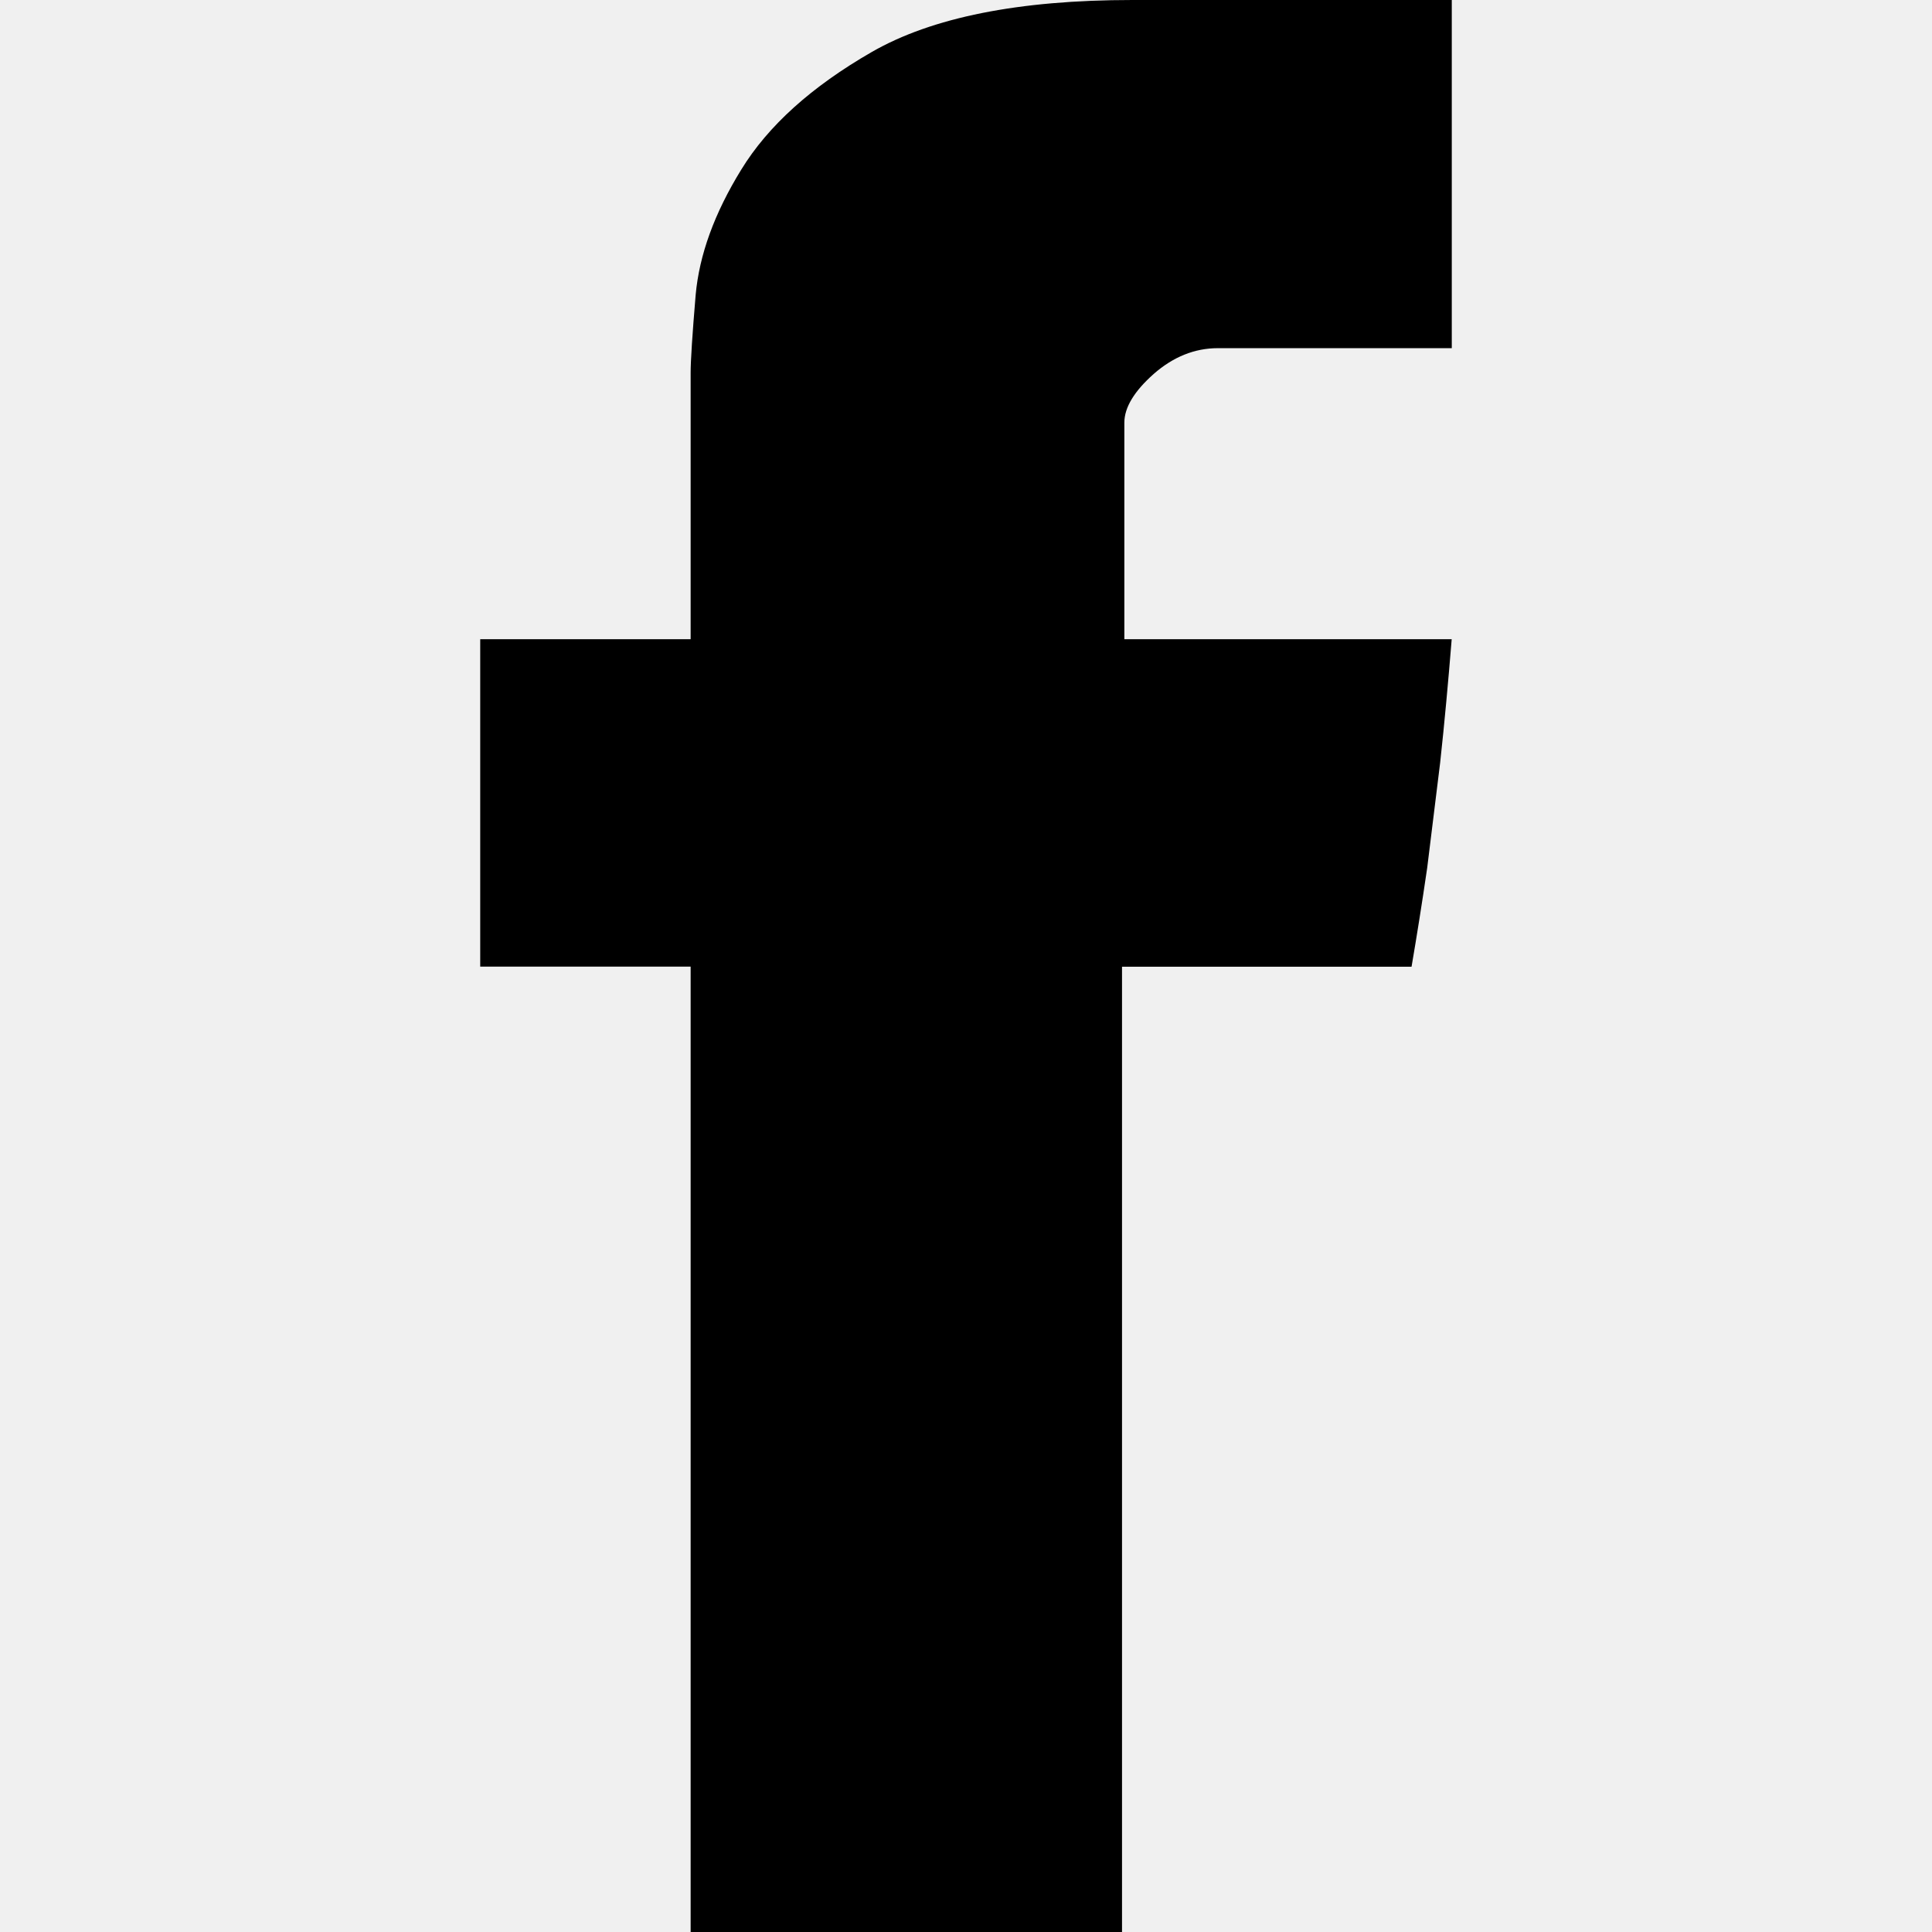
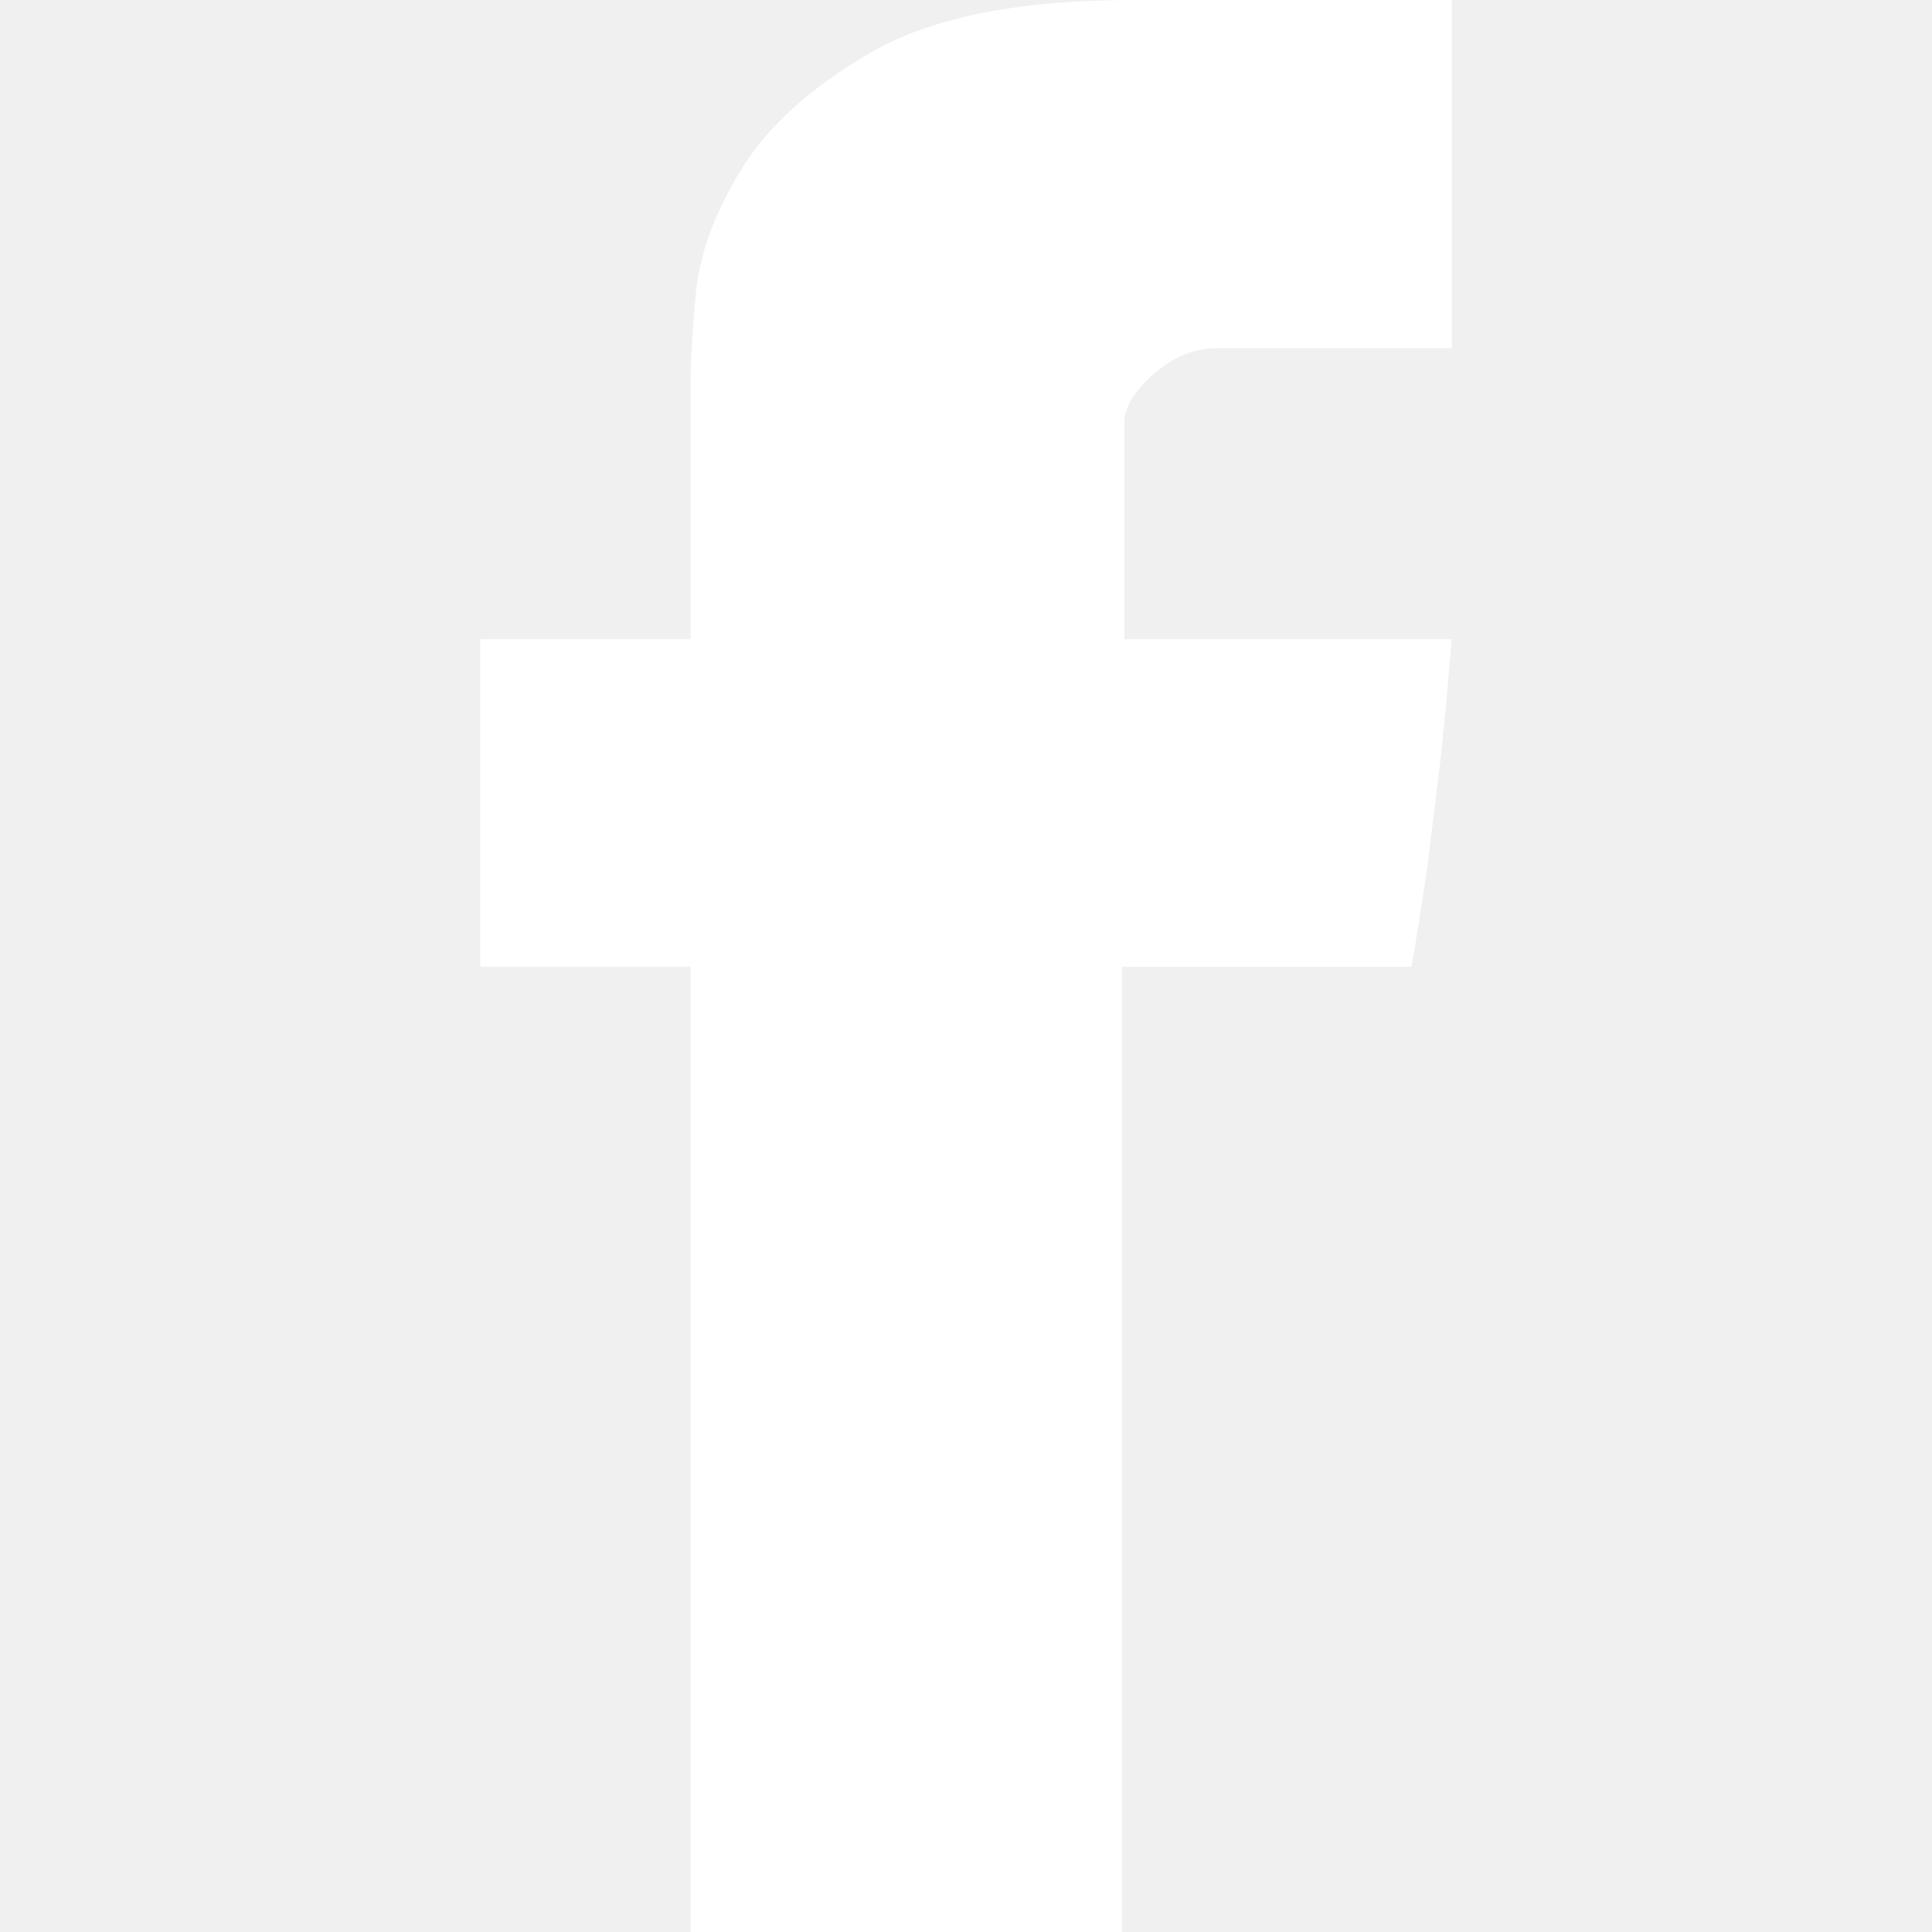
- <svg xmlns="http://www.w3.org/2000/svg" fill="#000000" height="800px" width="800px" version="1.1" id="Capa_1" viewBox="0 0 23.101 23.101" xml:space="preserve">
+ <svg xmlns="http://www.w3.org/2000/svg" fill="#FFFFFF" height="800px" width="800px" version="1.1" id="Capa_1" viewBox="0 0 23.101 23.101" xml:space="preserve">
  <g>
    <path d="M8.258,4.458c0-0.144,0.02-0.455,0.06-0.931c0.043-0.477,0.223-0.976,0.546-1.5c0.32-0.522,0.839-0.991,1.561-1.406   C11.144,0.208,12.183,0,13.539,0h3.82v4.163h-2.797c-0.277,0-0.535,0.104-0.768,0.309c-0.231,0.205-0.35,0.4-0.35,0.581v2.59h3.914   c-0.041,0.507-0.086,1-0.138,1.476l-0.155,1.258c-0.062,0.425-0.125,0.819-0.187,1.182h-3.462v11.542H8.258V11.558H5.742V7.643   h2.516V4.458z" />
    <g>
	</g>
    <g>
	</g>
    <g>
	</g>
    <g>
	</g>
    <g>
	</g>
    <g>
	</g>
    <g>
	</g>
    <g>
	</g>
    <g>
	</g>
    <g>
	</g>
    <g>
	</g>
    <g>
	</g>
    <g>
	</g>
    <g>
	</g>
    <g>
	</g>
  </g>
</svg>
